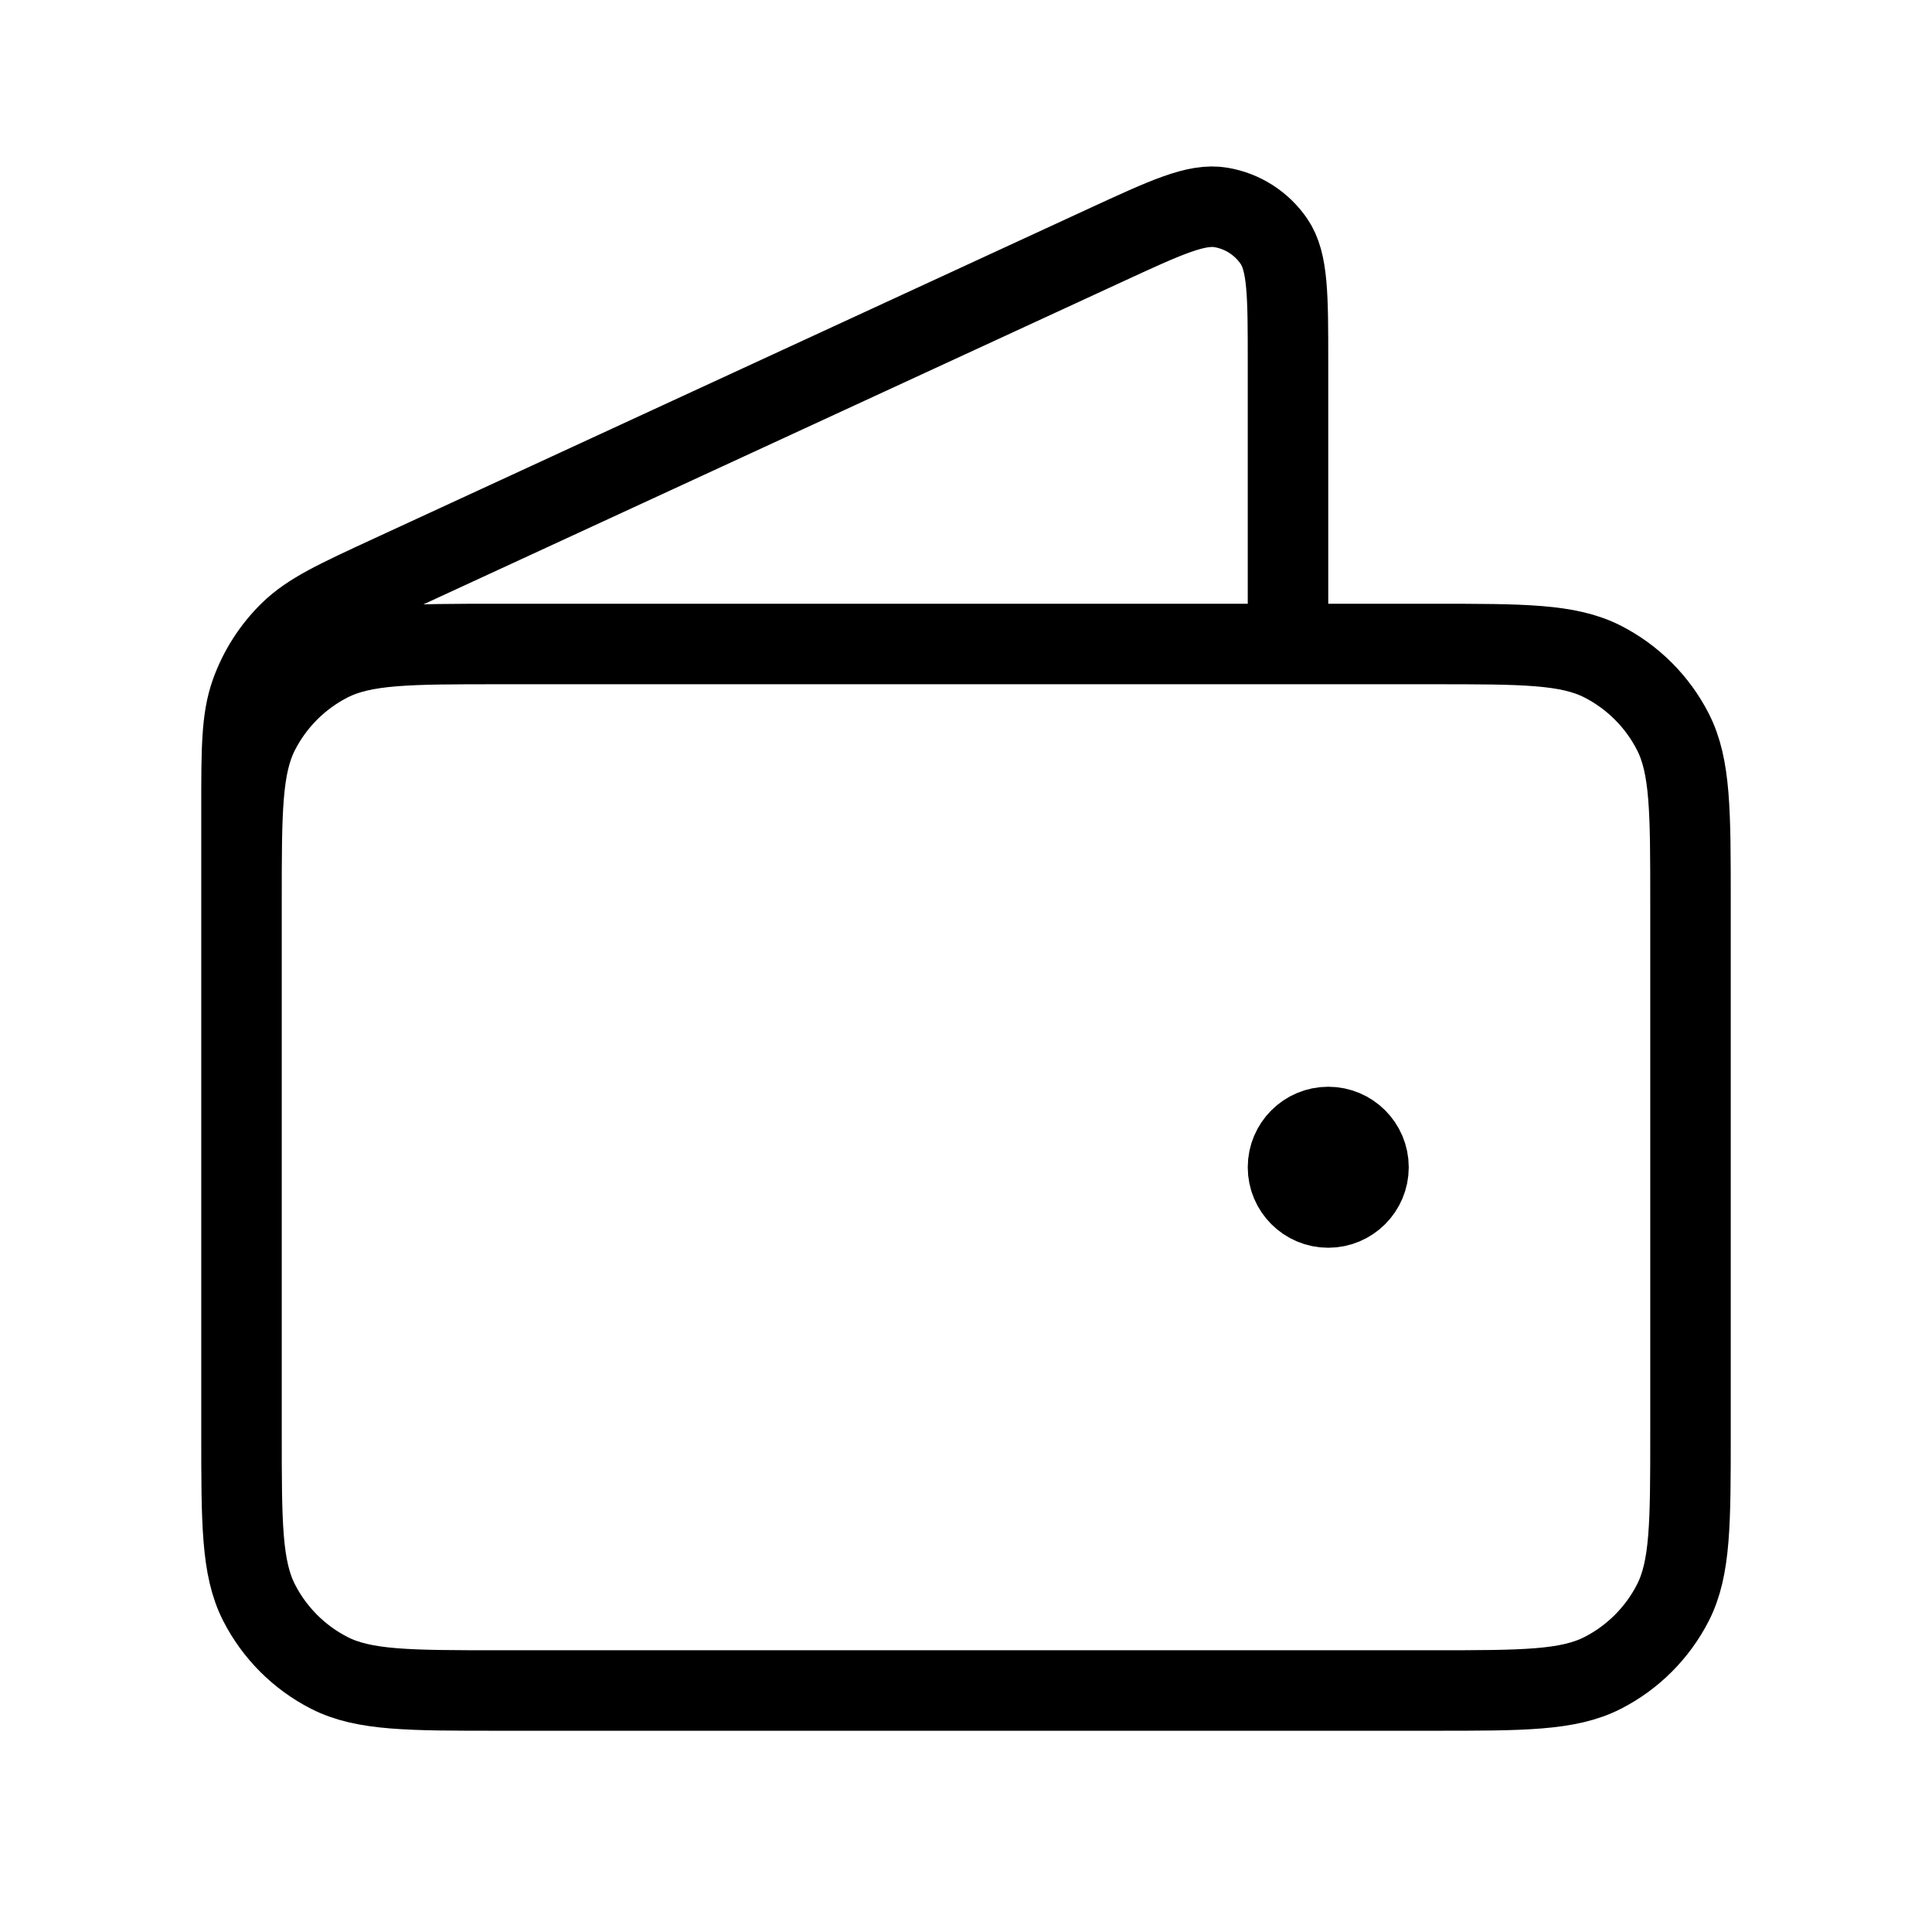
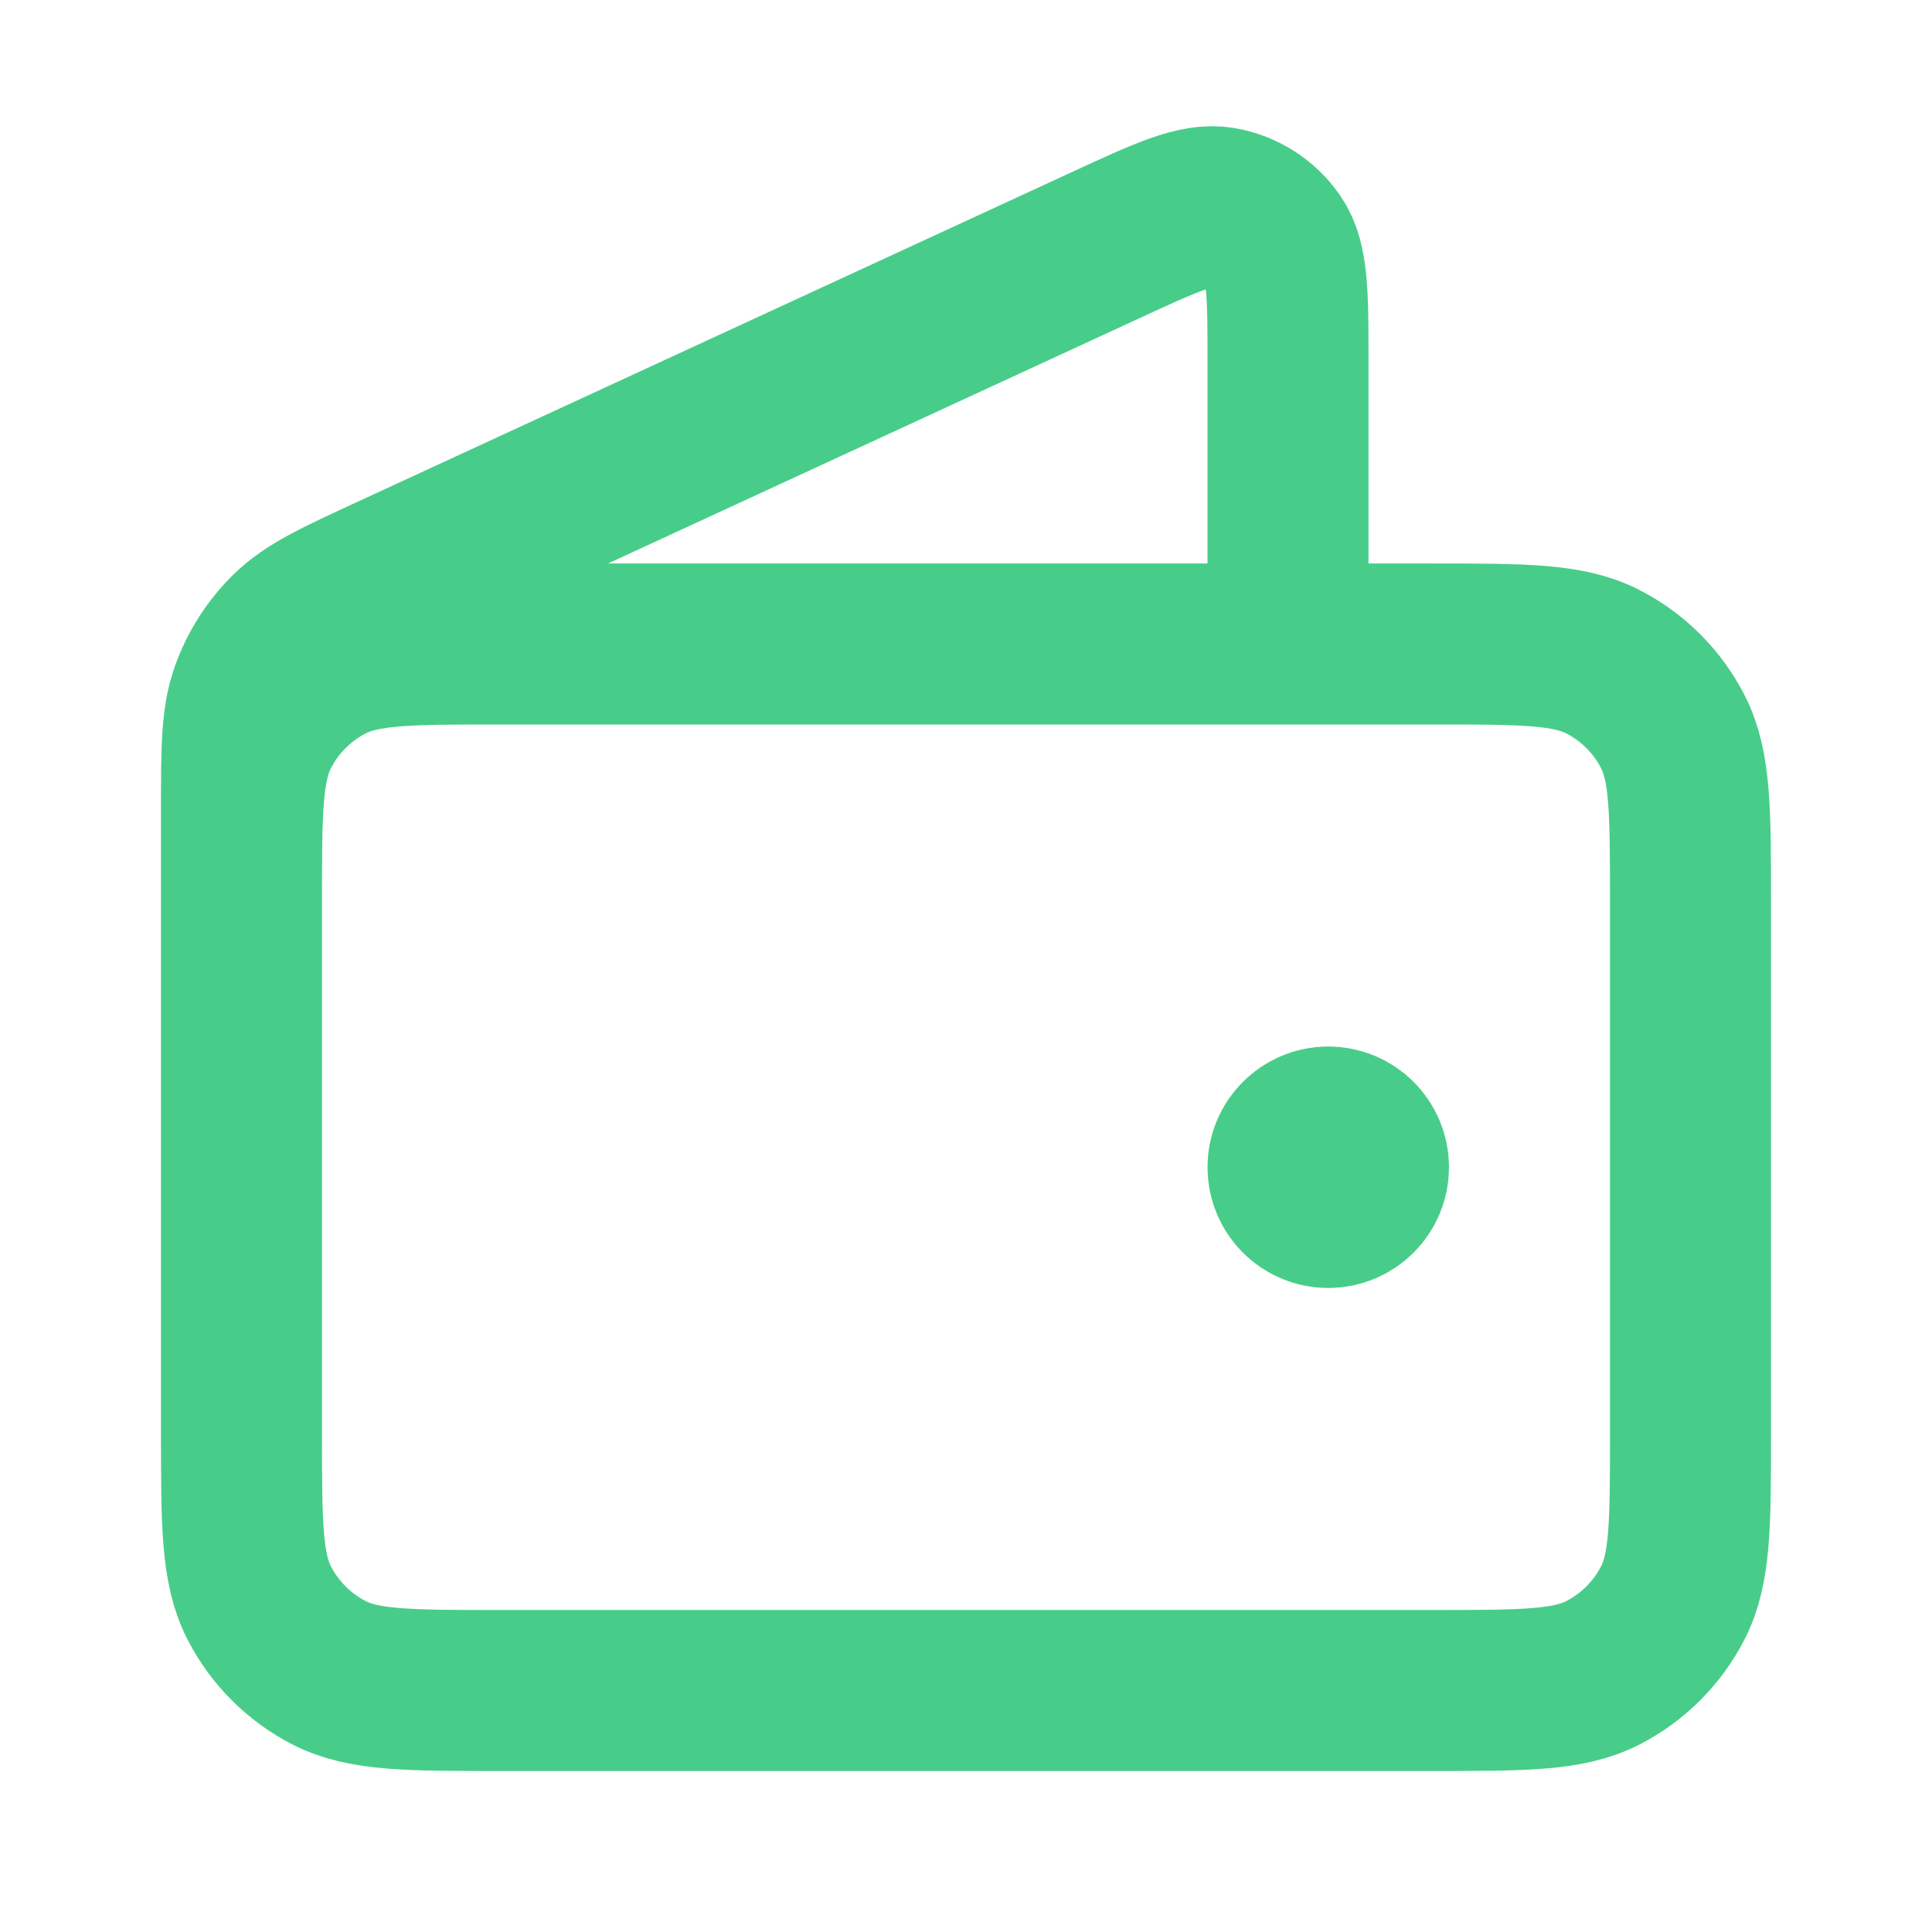
<svg xmlns="http://www.w3.org/2000/svg" width="100" height="100" viewBox="0 0 24 24" fill="none">
-   <path d="M16 8V4.5C16 3.669 16 3.253 15.825 2.997C15.672 2.774 15.435 2.622 15.168 2.577C14.862 2.525 14.485 2.699 13.729 3.048L4.859 7.142C4.186 7.453 3.849 7.608 3.602 7.849C3.384 8.062 3.218 8.322 3.115 8.61C3 8.935 3 9.306 3 10.047V15M16.5 14.5H16.51M3 11.2L3 17.8C3 18.92 3 19.48 3.218 19.908C3.41 20.284 3.716 20.59 4.092 20.782C4.52 21 5.08 21 6.2 21H17.8C18.92 21 19.48 21 19.908 20.782C20.284 20.59 20.59 20.284 20.782 19.908C21 19.48 21 18.92 21 17.8V11.2C21 10.08 21 9.52 20.782 9.092C20.59 8.716 20.284 8.41 19.908 8.218C19.48 8 18.92 8 17.8 8L6.2 8C5.08 8 4.52 8 4.092 8.218C3.716 8.41 3.41 8.716 3.218 9.092C3 9.52 3 10.08 3 11.2ZM17 14.5C17 14.776 16.776 15 16.5 15C16.224 15 16 14.776 16 14.5C16 14.224 16.224 14 16.5 14C16.776 14 17 14.224 17 14.5Z" stroke="black" stroke-width="1" stroke-linecap="round" stroke-linejoin="round" />
+   <path d="M16 8V4.5C16 3.669 16 3.253 15.825 2.997C15.672 2.774 15.435 2.622 15.168 2.577C14.862 2.525 14.485 2.699 13.729 3.048L4.859 7.142C4.186 7.453 3.849 7.608 3.602 7.849C3.384 8.062 3.218 8.322 3.115 8.61C3 8.935 3 9.306 3 10.047V15M16.5 14.5H16.51M3 11.2L3 17.8C3 18.92 3 19.48 3.218 19.908C3.41 20.284 3.716 20.59 4.092 20.782C4.52 21 5.08 21 6.2 21H17.8C18.92 21 19.48 21 19.908 20.782C20.284 20.59 20.59 20.284 20.782 19.908C21 19.48 21 18.92 21 17.8V11.2C21 10.08 21 9.52 20.782 9.092C20.59 8.716 20.284 8.41 19.908 8.218C19.48 8 18.92 8 17.8 8L6.2 8C5.08 8 4.52 8 4.092 8.218C3.716 8.41 3.41 8.716 3.218 9.092C3 9.52 3 10.08 3 11.2ZM17 14.5C17 14.776 16.776 15 16.5 15C16.224 15 16 14.776 16 14.5C16 14.224 16.224 14 16.5 14C16.776 14 17 14.224 17 14.5Z" stroke="#47cd89" stroke-width="2" stroke-linecap="round" stroke-linejoin="round" />
</svg>
